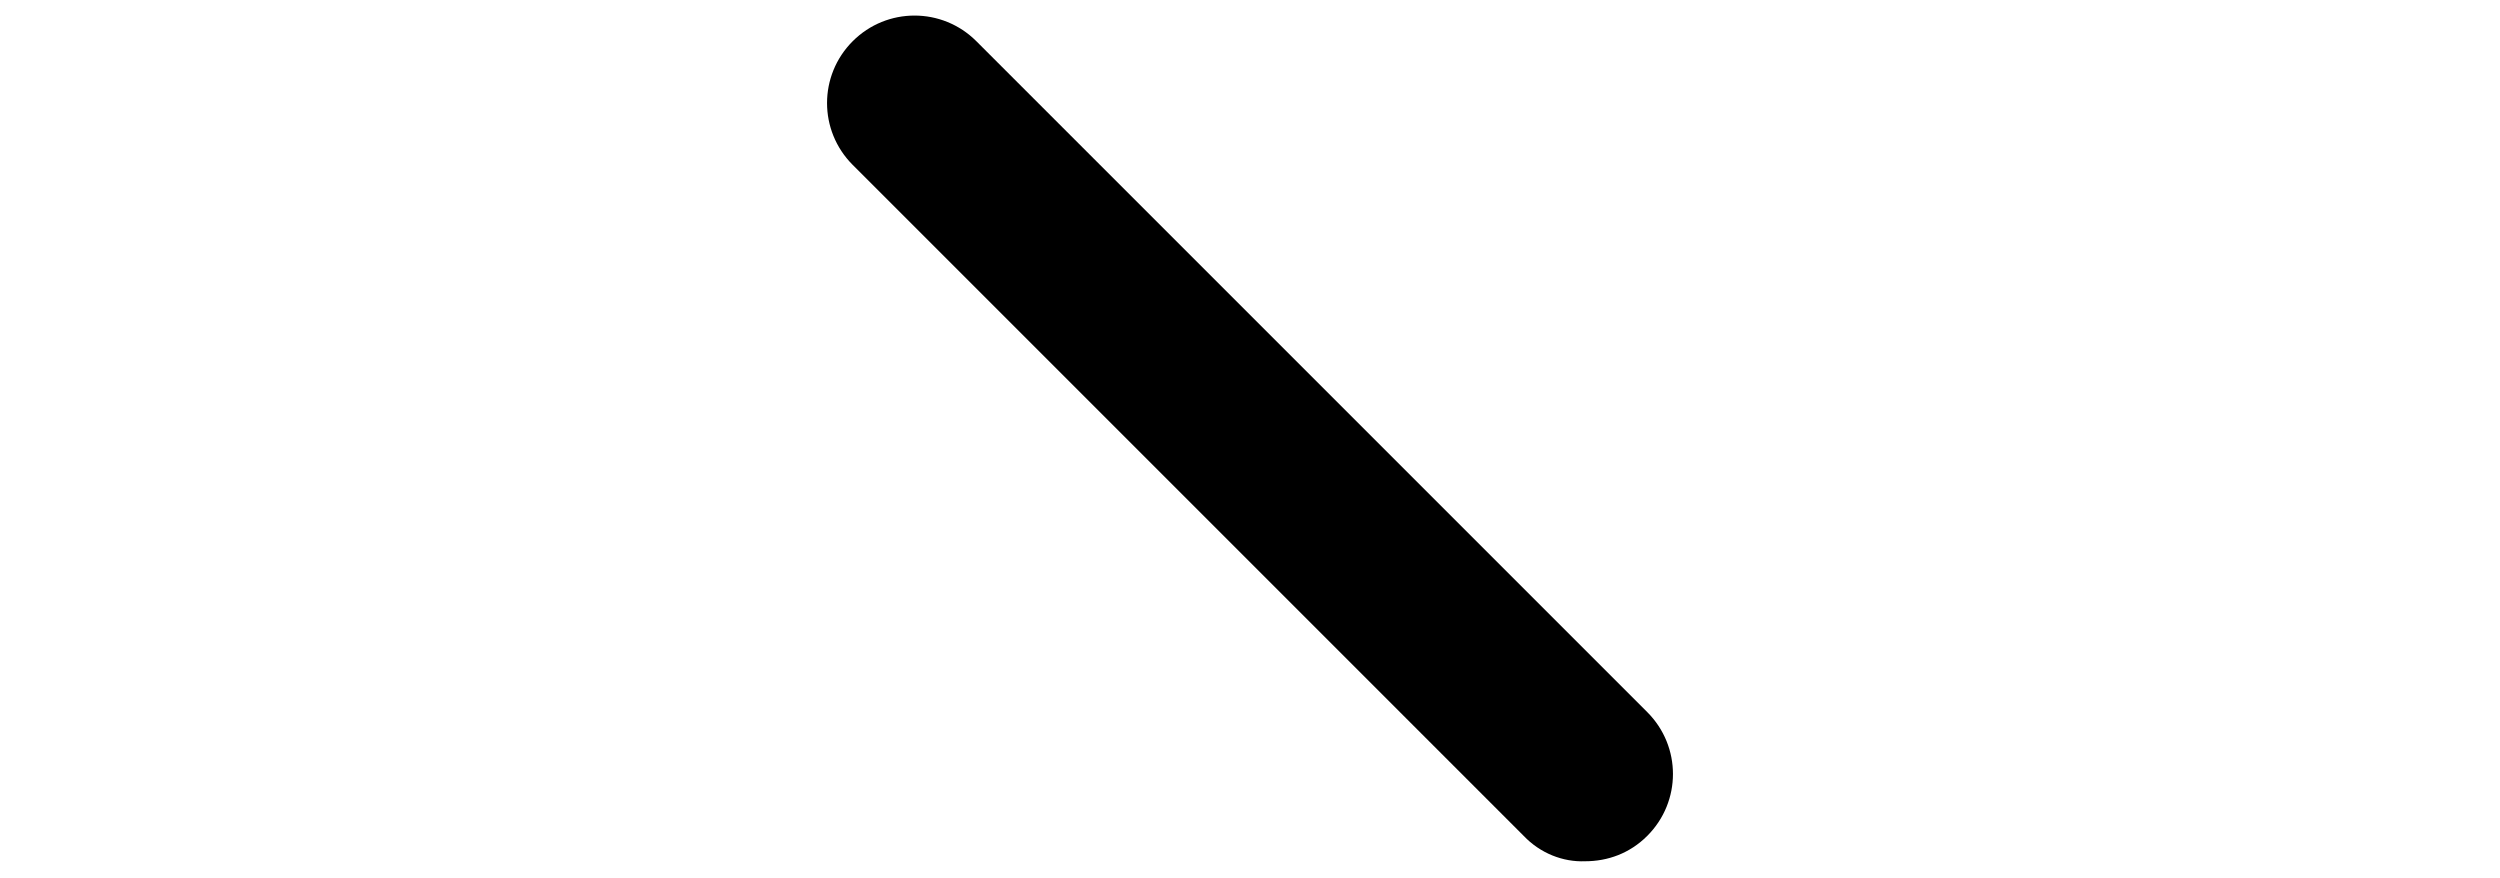
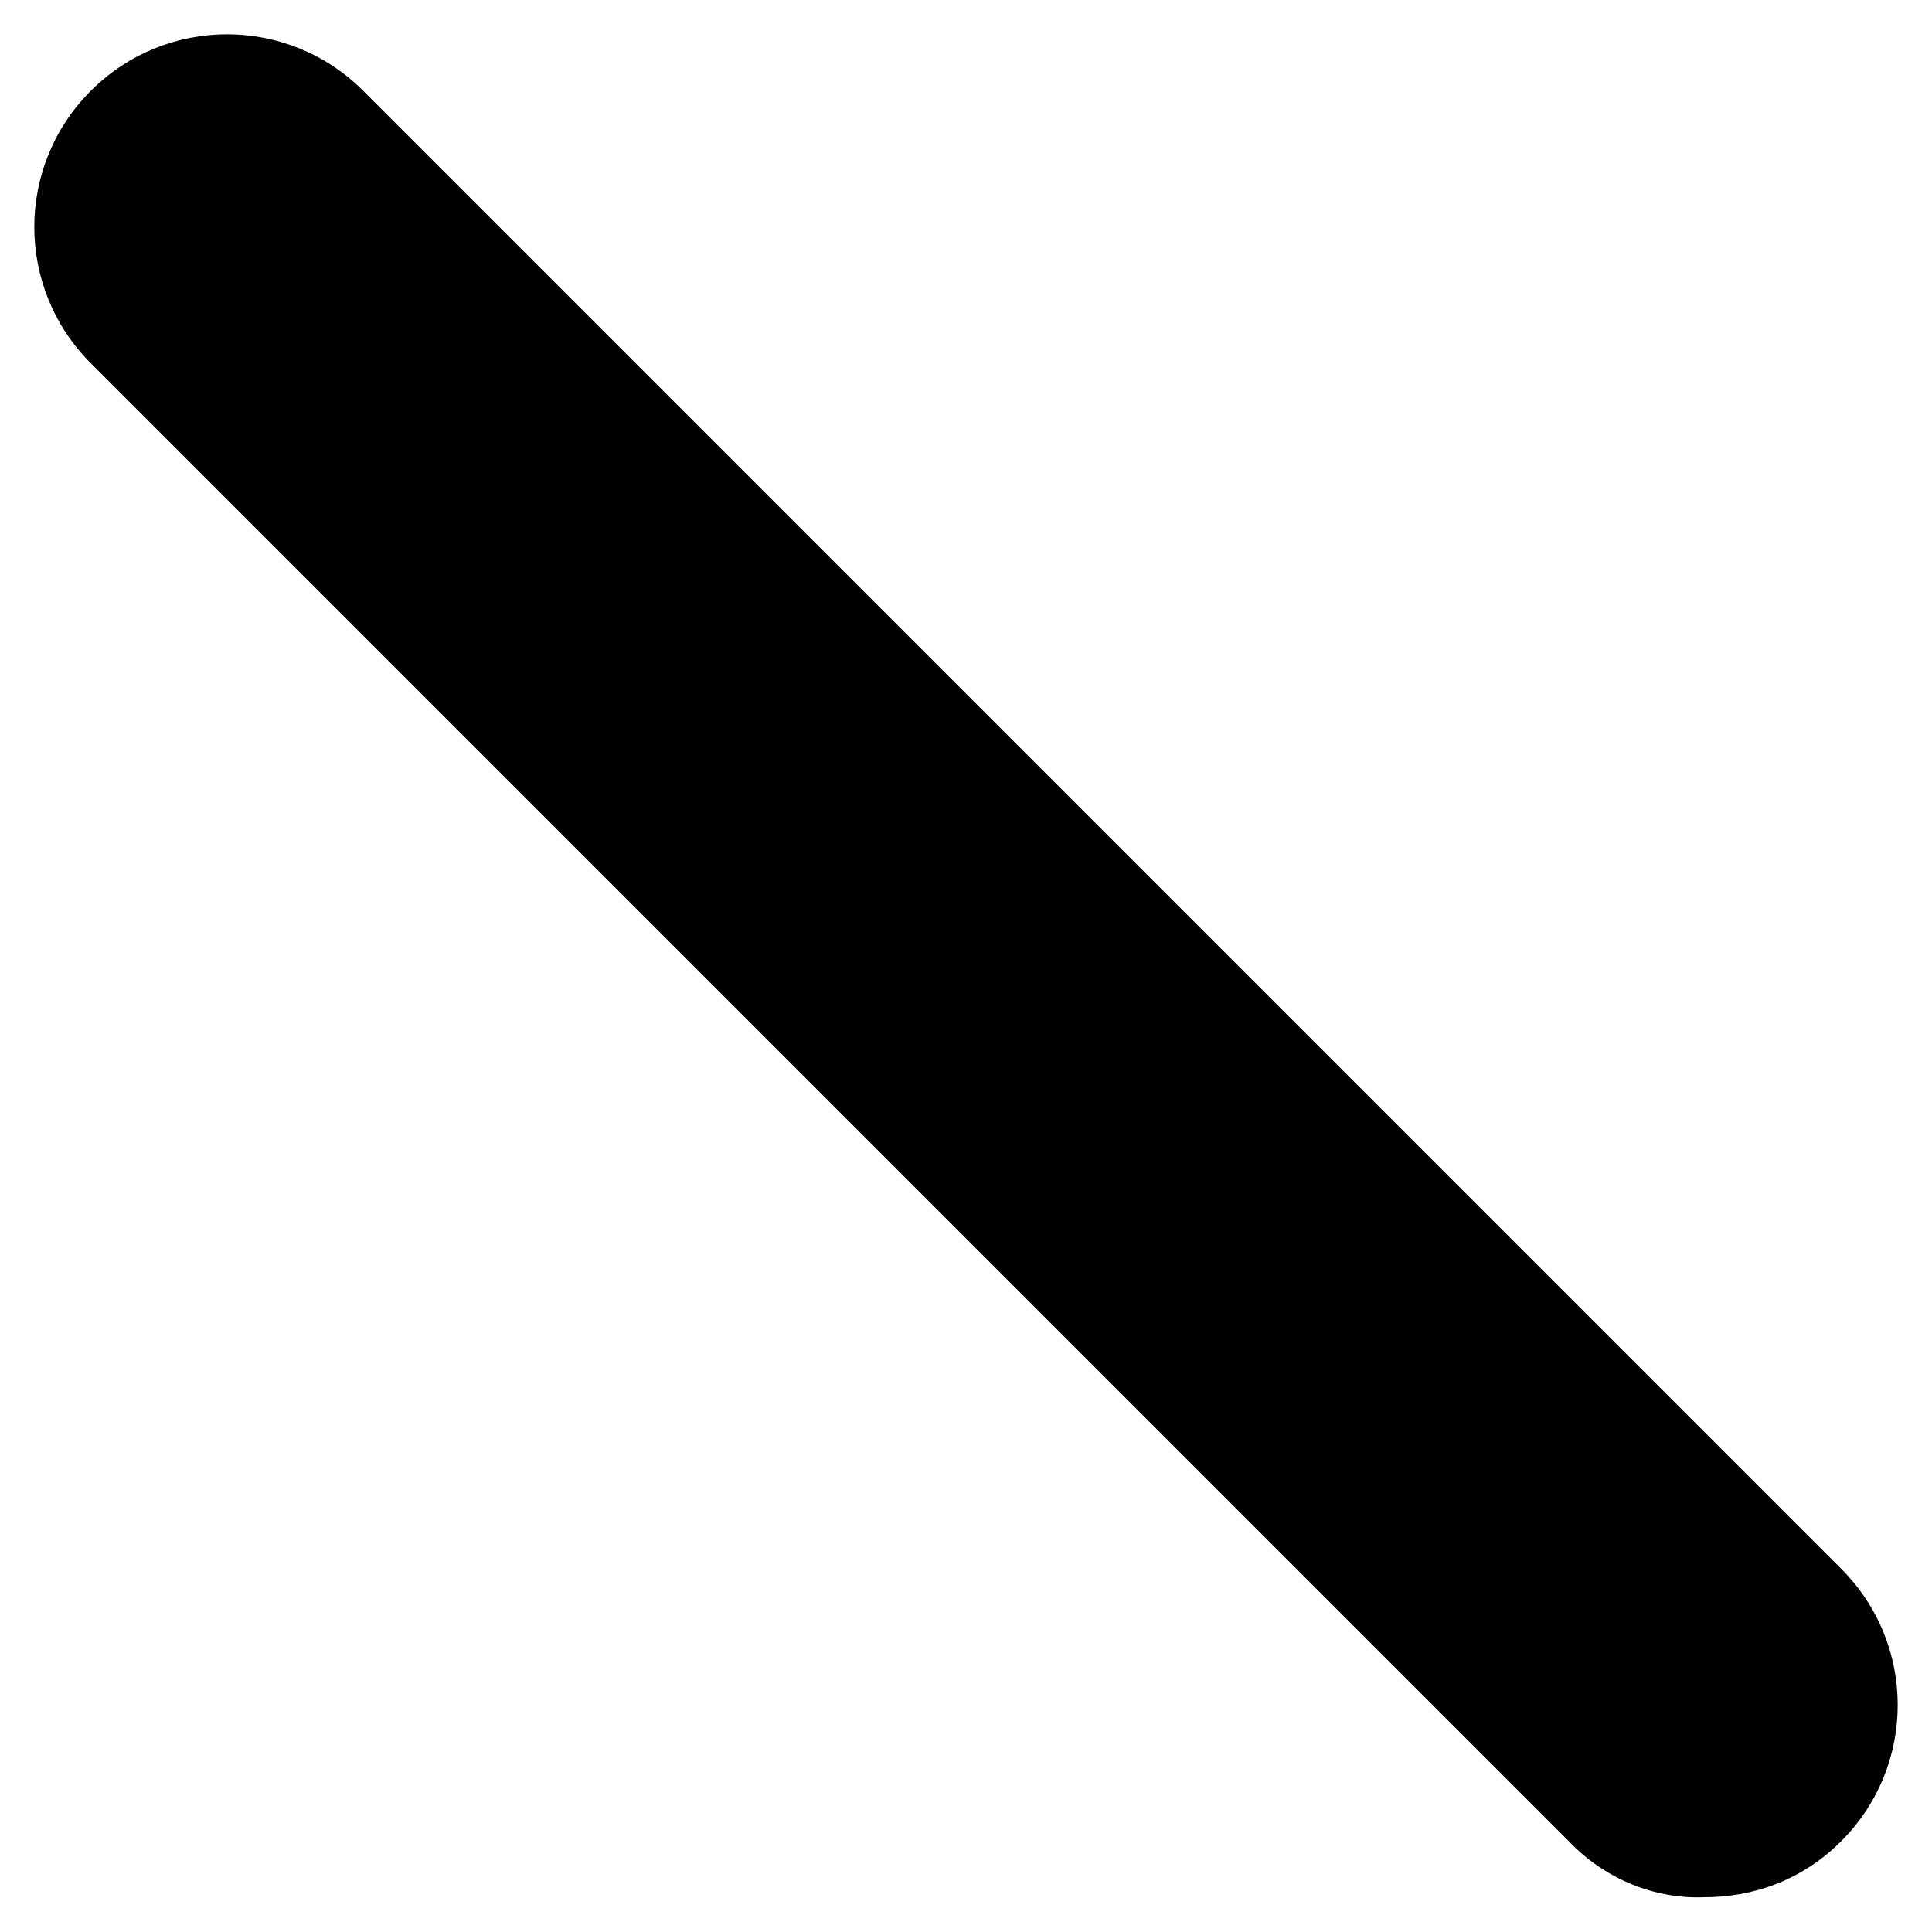
- <svg xmlns="http://www.w3.org/2000/svg" width="305" height="107" viewBox="-205 207 100 100">
+ <svg xmlns="http://www.w3.org/2000/svg" width="100" height="100" viewBox="-205 207 100 100">
  <path d="M-123.8 302.3l-76.5-76.5c-3.9-3.9-3.9-10.2 0-14.1 3.9-3.9 10.2-3.9 14.1 0l76.5 76.5c3.9 3.9 3.9 10.2 0 14.1-2 2-4.5 2.9-7.1 2.9-2.5.1-5.1-.9-7-2.9z" />
</svg>
